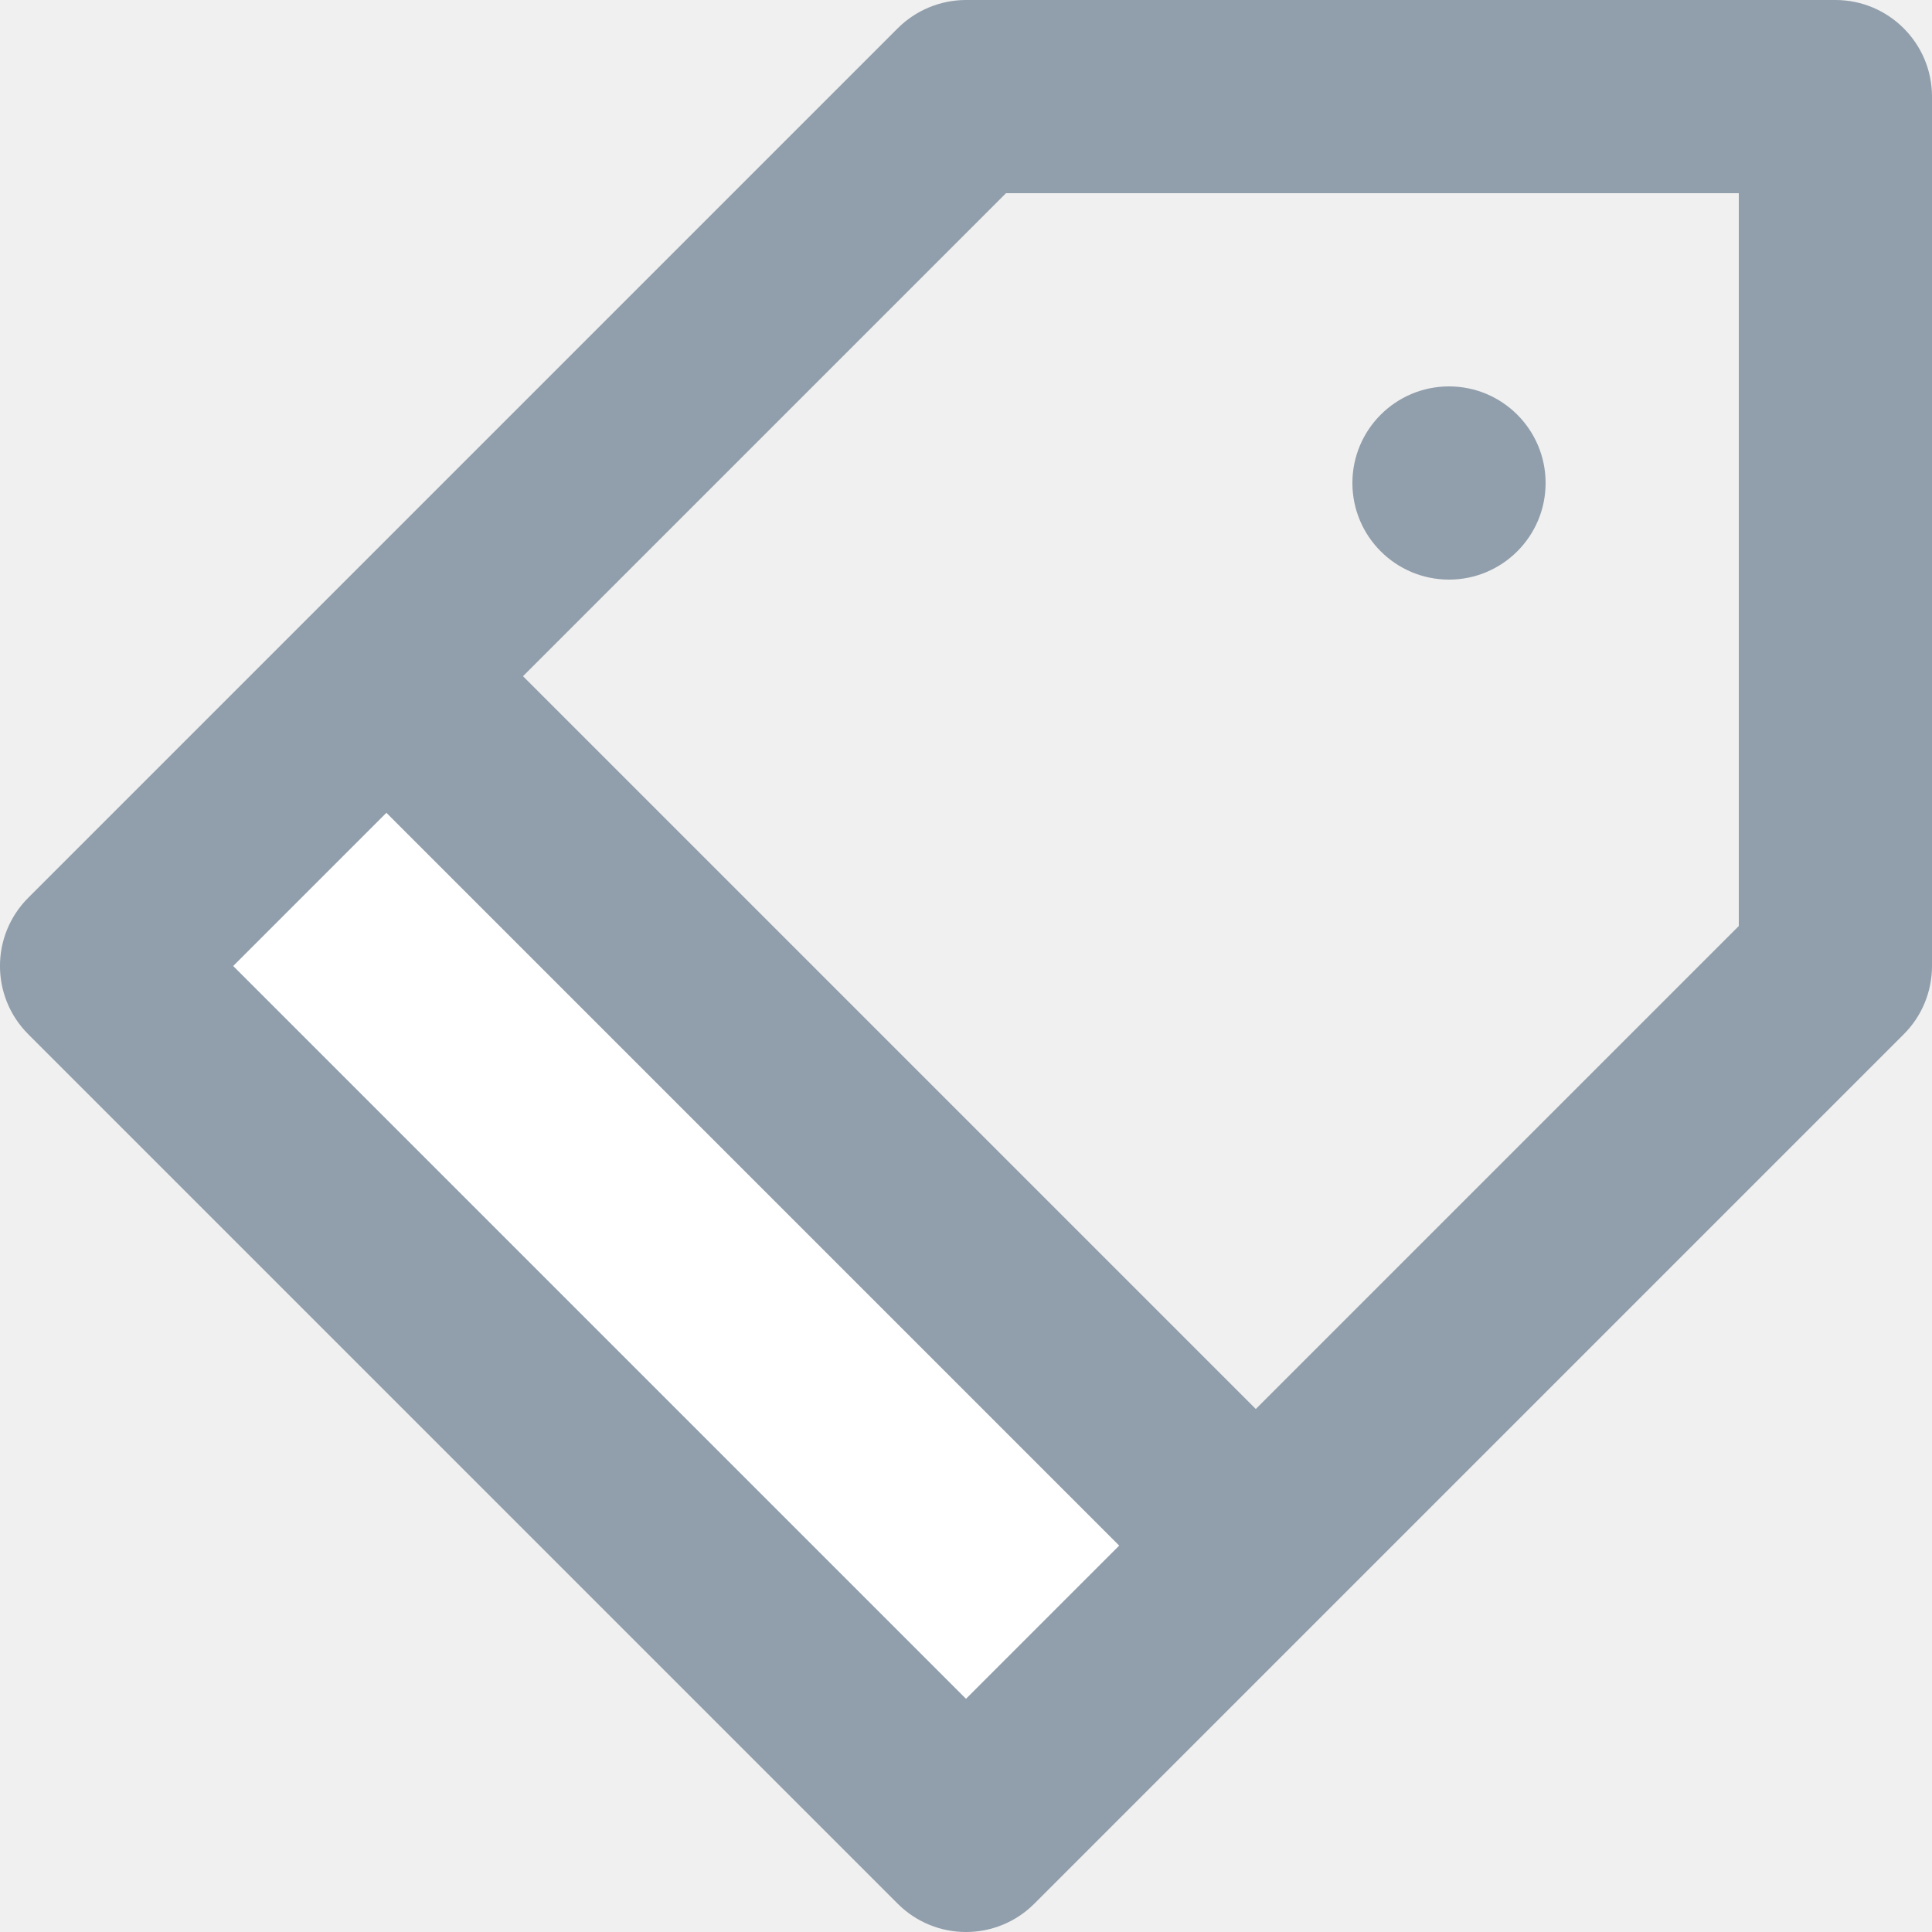
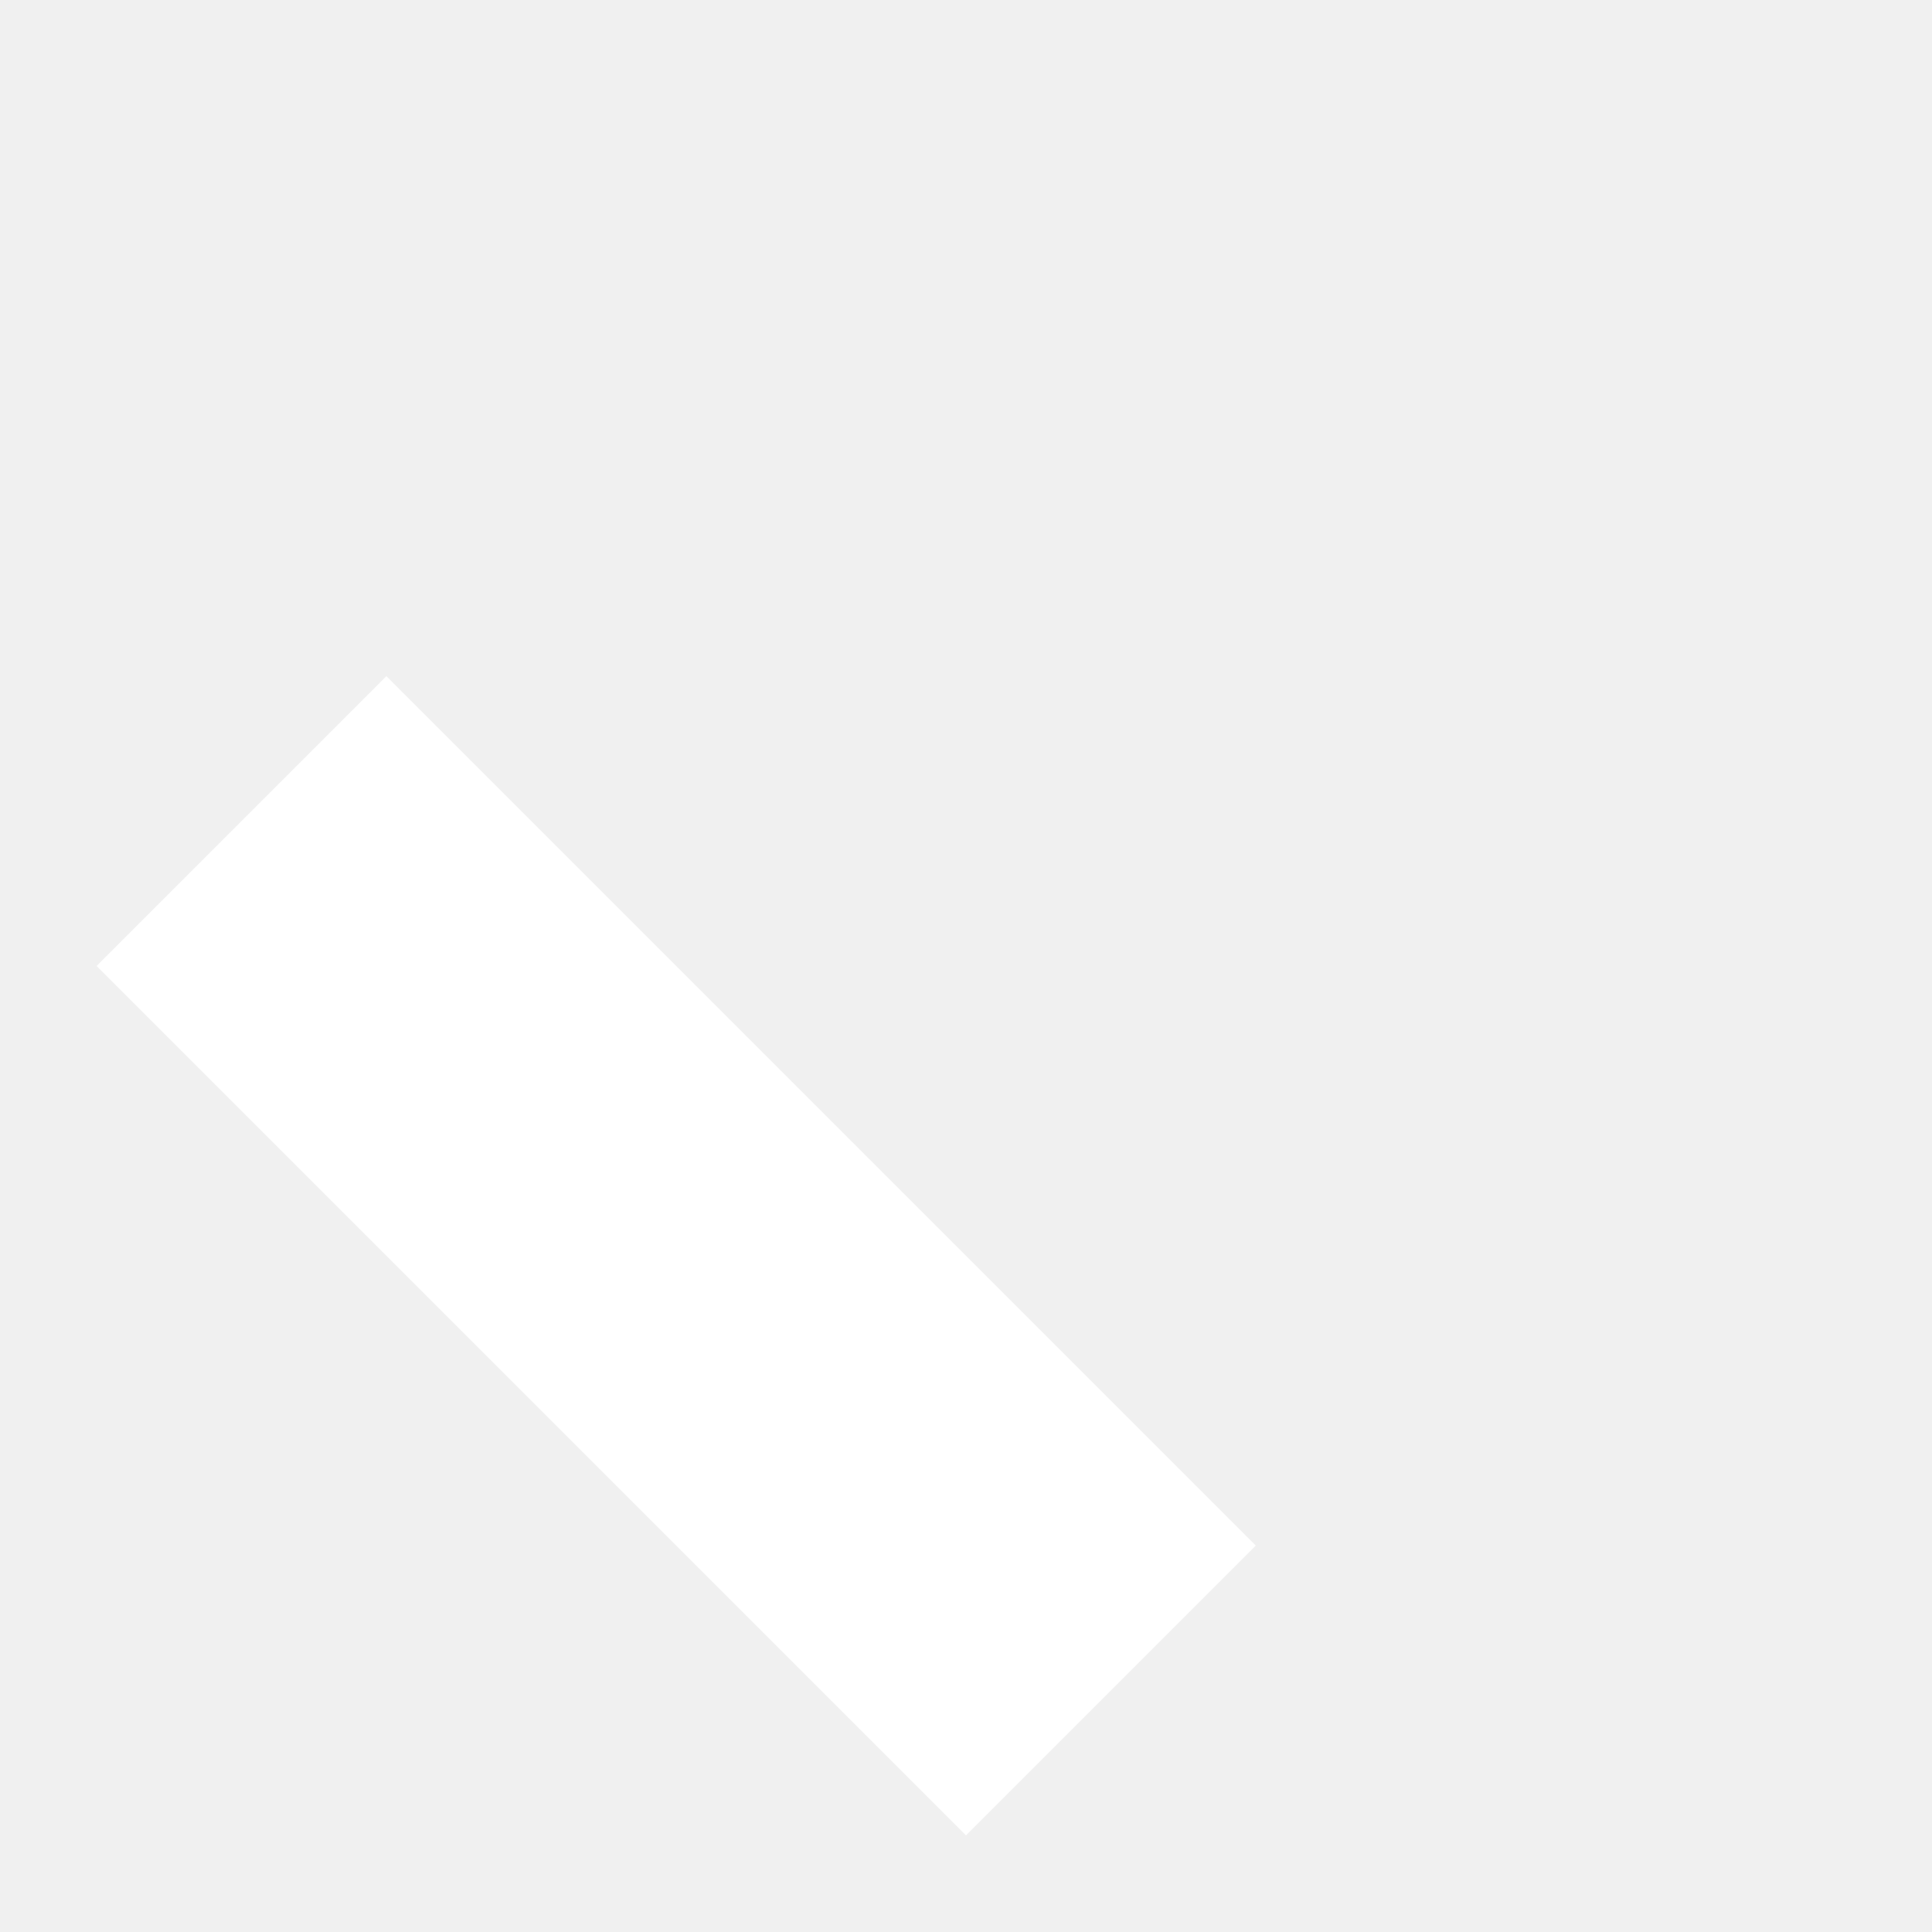
<svg xmlns="http://www.w3.org/2000/svg" xmlns:xlink="http://www.w3.org/1999/xlink" width="20px" height="20px" viewBox="0 0 20 20" version="1.1">
  <defs>
-     <path d="M19,0 L10,0 C9.735,0 9.48,0.106 9.293,0.293 L0.293,9.293 C-0.098,9.684 -0.098,10.316 0.293,10.707 L9.293,19.707 C9.488,19.902 9.744,20 10,20 C10.256,20 10.512,19.902 10.707,19.707 L19.707,10.707 C19.895,10.52 20,10.265 20,10 L20,1 C20,0.448 19.552,0 19,0 L19,0 Z M10,17.586 L2.414,10 L4,8.414 L11.586,16 L10,17.586 Z M18,9.586 L13,14.586 L5.414,7 L10.414,2 L18,2 L18,9.586 Z M15,6 C15.552,6 16,5.552 16,5 C16,4.448 15.552,4 15,4 C14.448,4 14,4.448 14,5 C14,5.552 14.448,6 15,6" id="path-1" />
+     <to d="M19,0 L10,0 C9.735,0 9.48,0.106 9.293,0.293 L0.293,9.293 C-0.098,9.684 -0.098,10.316 0.293,10.707 L9.293,19.707 C9.488,19.902 9.744,20 10,20 C10.256,20 10.512,19.902 10.707,19.707 L19.707,10.707 C19.895,10.52 20,10.265 20,10 L20,1 C20,0.448 19.552,0 19,0 L19,0 Z M10,17.586 L2.414,10 L4,8.414 L11.586,16 L10,17.586 Z M18,9.586 L13,14.586 L5.414,7 L10.414,2 L18,2 L18,9.586 Z M15,6 C15.552,6 16,5.552 16,5 C16,4.448 15.552,4 15,4 C14.448,4 14,4.448 14,5 C14,5.552 14.448,6 15,6" id="to-1" />
  </defs>
  <g id="Page-1" stroke="none" stroke-width="1" fill="none" fill-rule="evenodd">
    <g id="Desktop---Library" transform="translate(-42, -124)">
      <g id="side-nav" transform="translate(42, 90)">
        <g id="Group-2" transform="translate(0, 34)">
          <polygon id="Fill" fill="#FFFFFF" points="4 7 1 10 10 19 13 16" />
          <mask id="mask-2" fill="white">
-             <use xlink:href="#path-1" />
+             <use xlink:href="#to-1" />
          </mask>
-           <use id="Icon" fill="#919EAB" xlink:href="#path-1" />
+           <use id="Icon" fill="#919EAB" xlink:href="#to-1" />
        </g>
      </g>
    </g>
  </g>
</svg>
